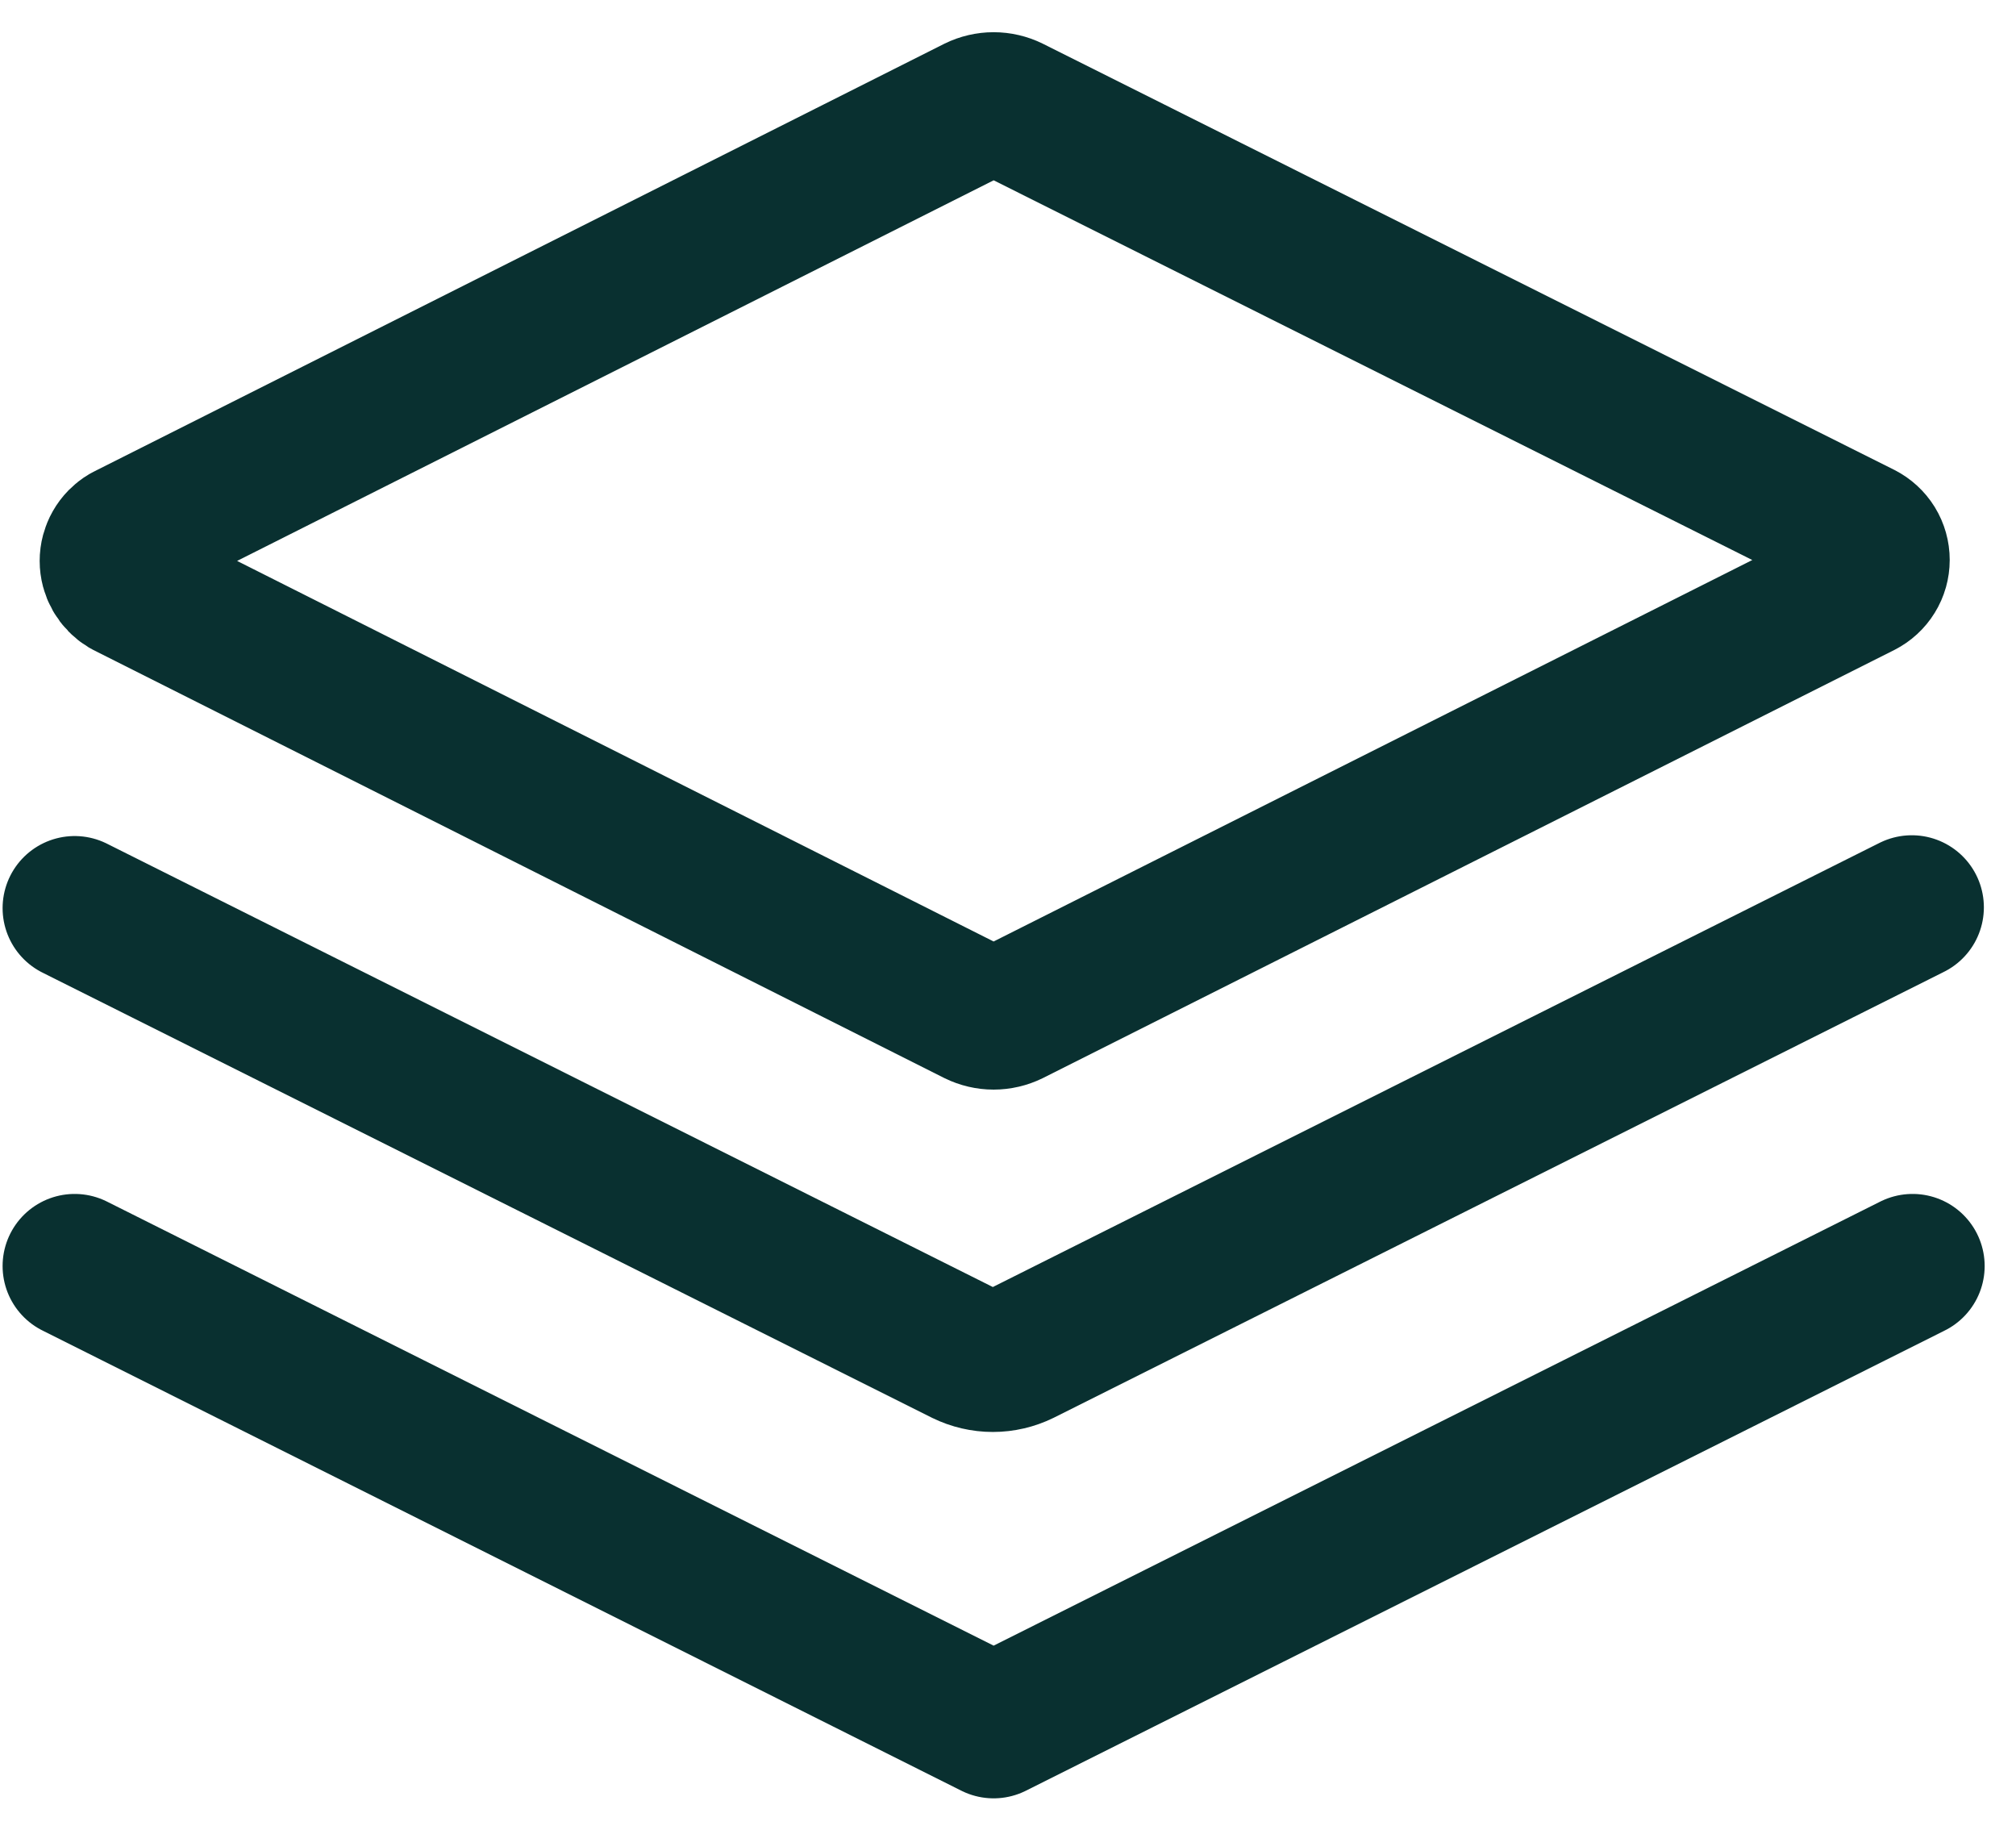
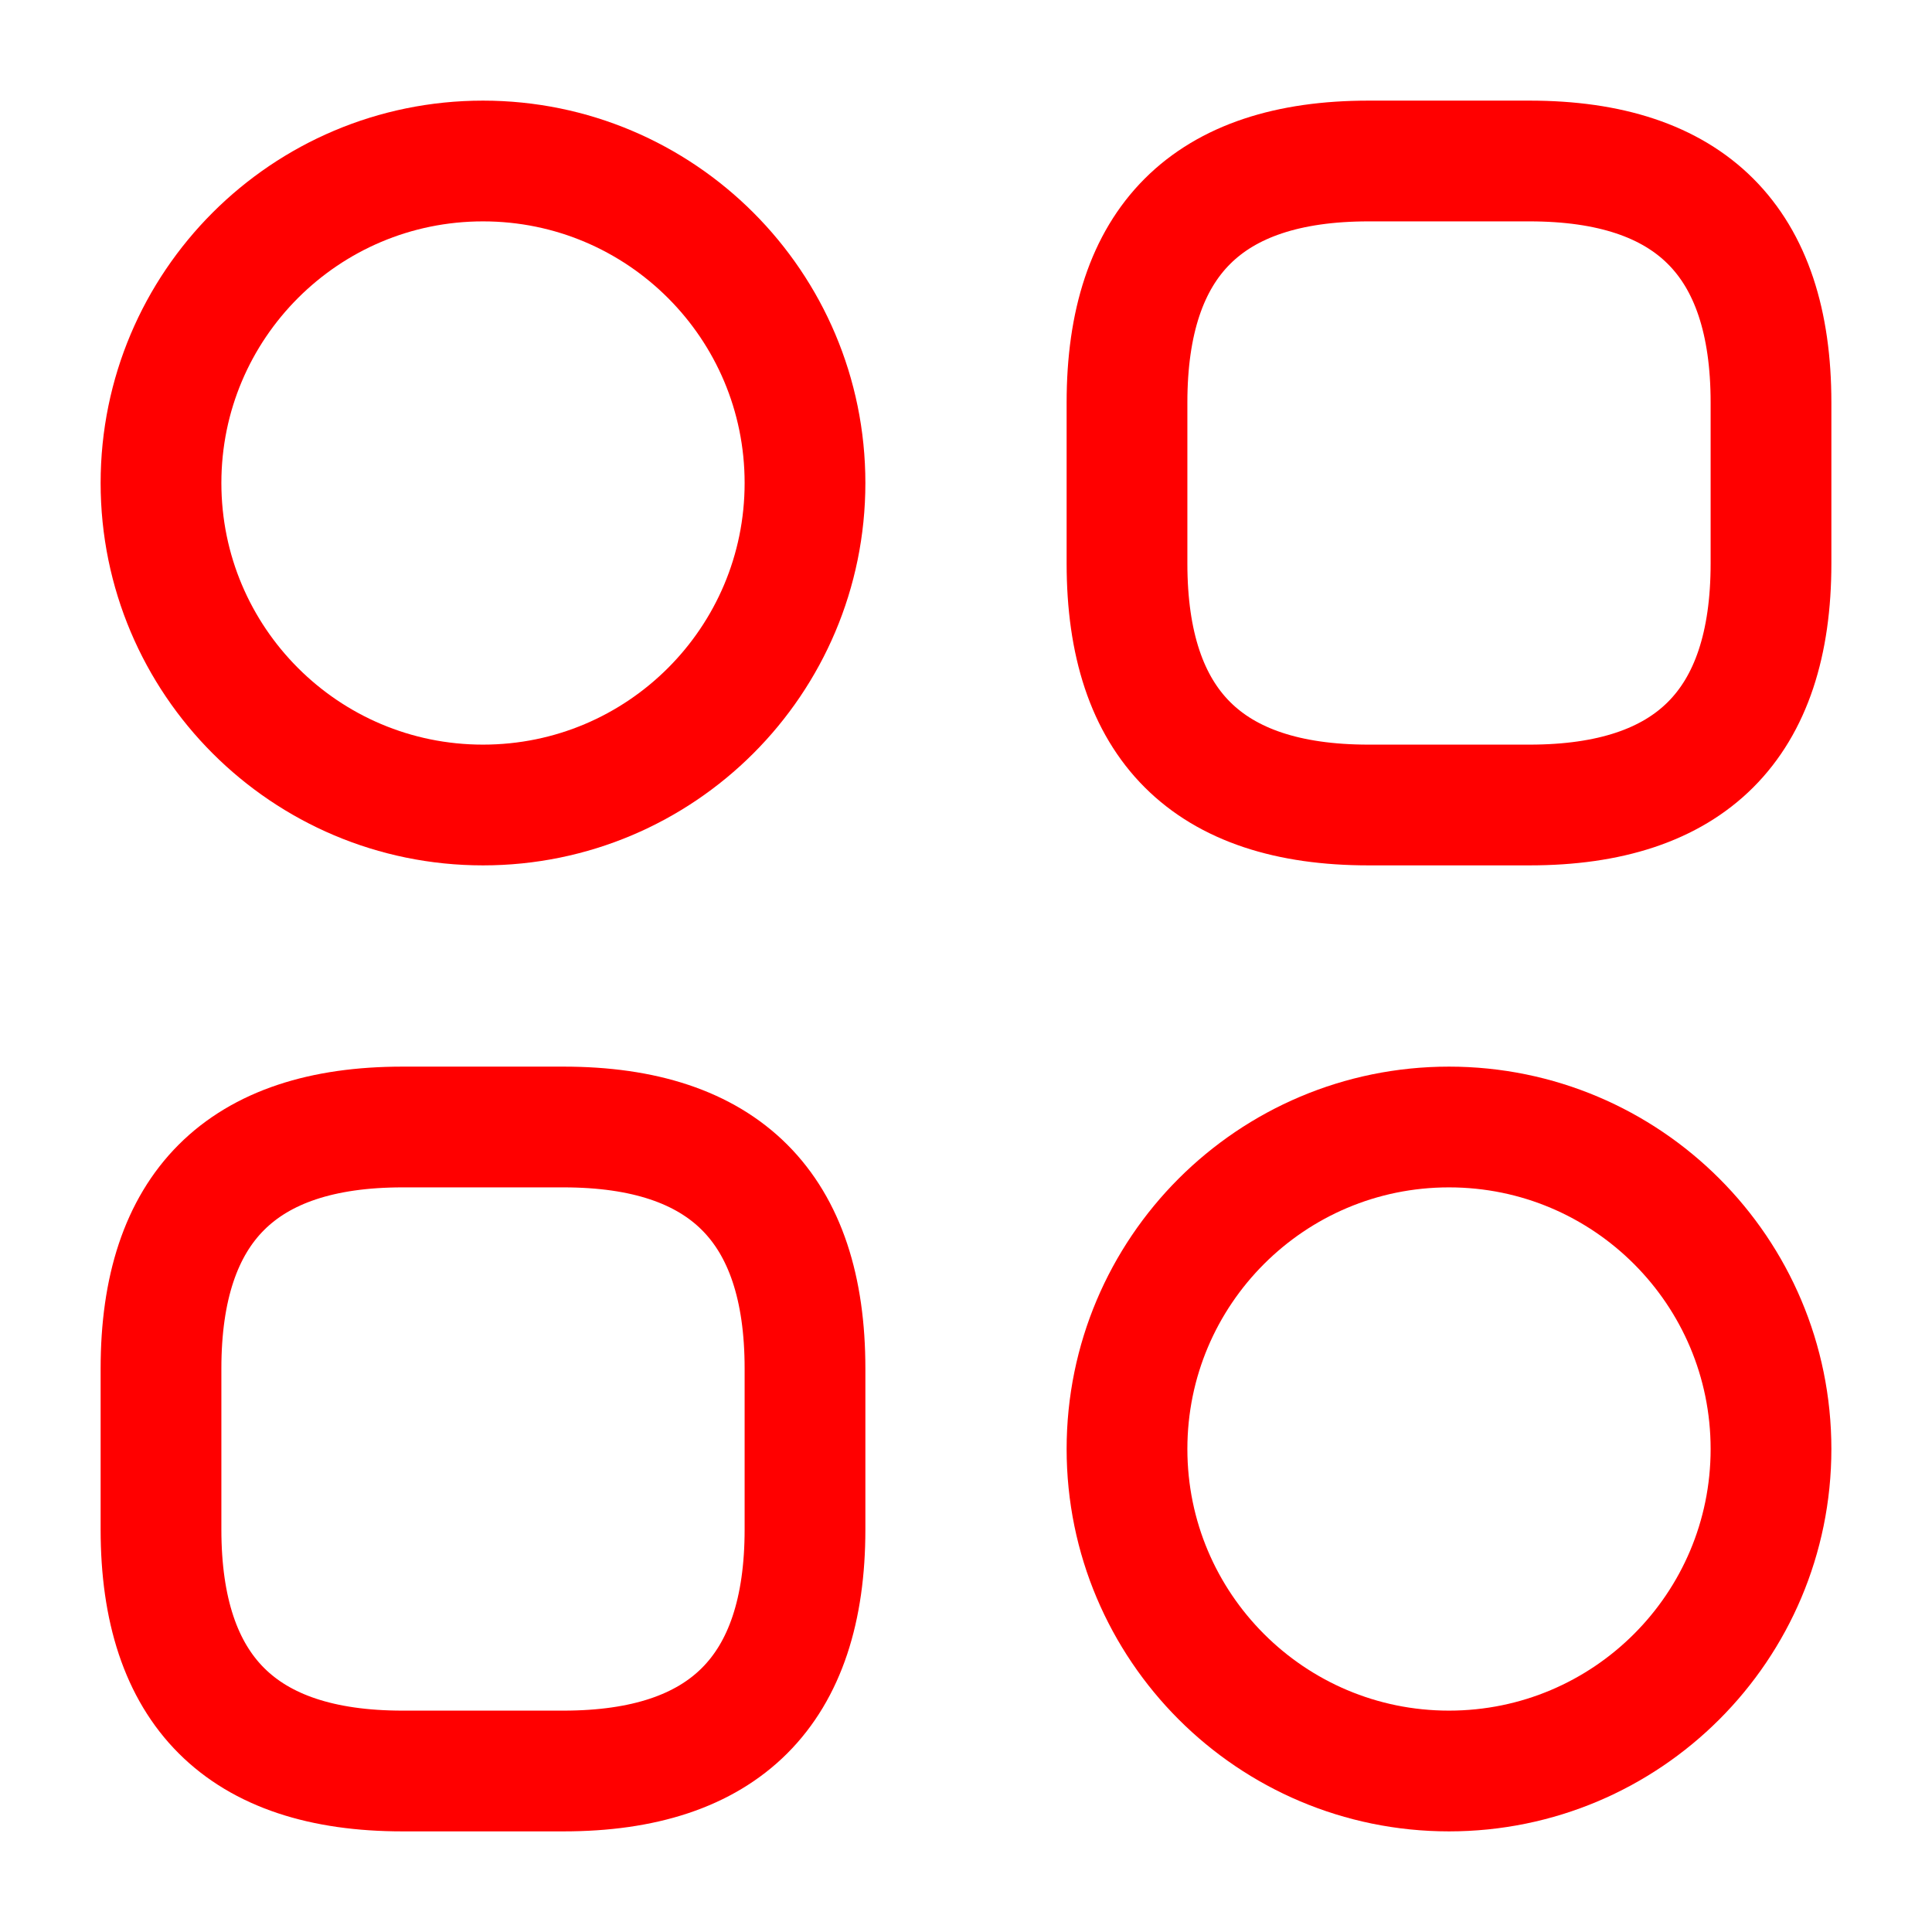
- <svg xmlns="http://www.w3.org/2000/svg" width="54" height="49" viewBox="0 0 54 49" fill="none">
-   <path d="M2 33.906L26.615 46.232L51.23 33.906M2 24.321L25.82 36.24C26.061 36.358 26.326 36.42 26.594 36.42C26.863 36.42 27.127 36.358 27.368 36.24L51.209 24.3M3.37 15.684L26.155 27.144C26.298 27.214 26.456 27.251 26.615 27.251C26.774 27.251 26.932 27.214 27.075 27.144L49.871 15.684C49.998 15.619 50.105 15.521 50.18 15.399C50.255 15.278 50.294 15.139 50.294 14.996C50.294 14.854 50.255 14.714 50.18 14.592C50.105 14.471 49.998 14.373 49.871 14.308L27.075 2.9C26.932 2.83 26.774 2.793 26.615 2.793C26.456 2.793 26.298 2.83 26.155 2.9L3.37 14.361C3.255 14.429 3.16 14.526 3.094 14.642C3.028 14.758 2.993 14.889 2.993 15.022C2.993 15.155 3.028 15.286 3.094 15.402C3.16 15.518 3.255 15.615 3.37 15.684Z" stroke="#093030" stroke-width="3.861" stroke-linecap="round" stroke-linejoin="round" />
+ <svg xmlns="http://www.w3.org/2000/svg" width="800px" height="800px" viewBox="0 0 24 24" fill="none">
+   <path d="M17 10H19C21 10 22 9 22 7V5C22 3 21 2 19 2H17C15 2 14 3 14 5V7C14 9 15 10 17 10Z" stroke="red" stroke-width="1.5" stroke-miterlimit="10" stroke-linecap="round" stroke-linejoin="round" />
+   <path d="M5 22H7C9 22 10 21 10 19V17C10 15 9 14 7 14H5C3 14 2 15 2 17V19C2 21 3 22 5 22Z" stroke="red" stroke-width="1.5" stroke-miterlimit="10" stroke-linecap="round" stroke-linejoin="round" />
+   <path d="M6 10C8.209 10 10 8.209 10 6C10 3.791 8.209 2 6 2C3.791 2 2 3.791 2 6C2 8.209 3.791 10 6 10Z" stroke="red" stroke-width="1.5" stroke-miterlimit="10" stroke-linecap="round" stroke-linejoin="round" />
+   <path d="M18 22C20.209 22 22 20.209 22 18C22 15.791 20.209 14 18 14C15.791 14 14 15.791 14 18C14 20.209 15.791 22 18 22Z" stroke="red" stroke-width="1.5" stroke-miterlimit="10" stroke-linecap="round" stroke-linejoin="round" />
</svg>
